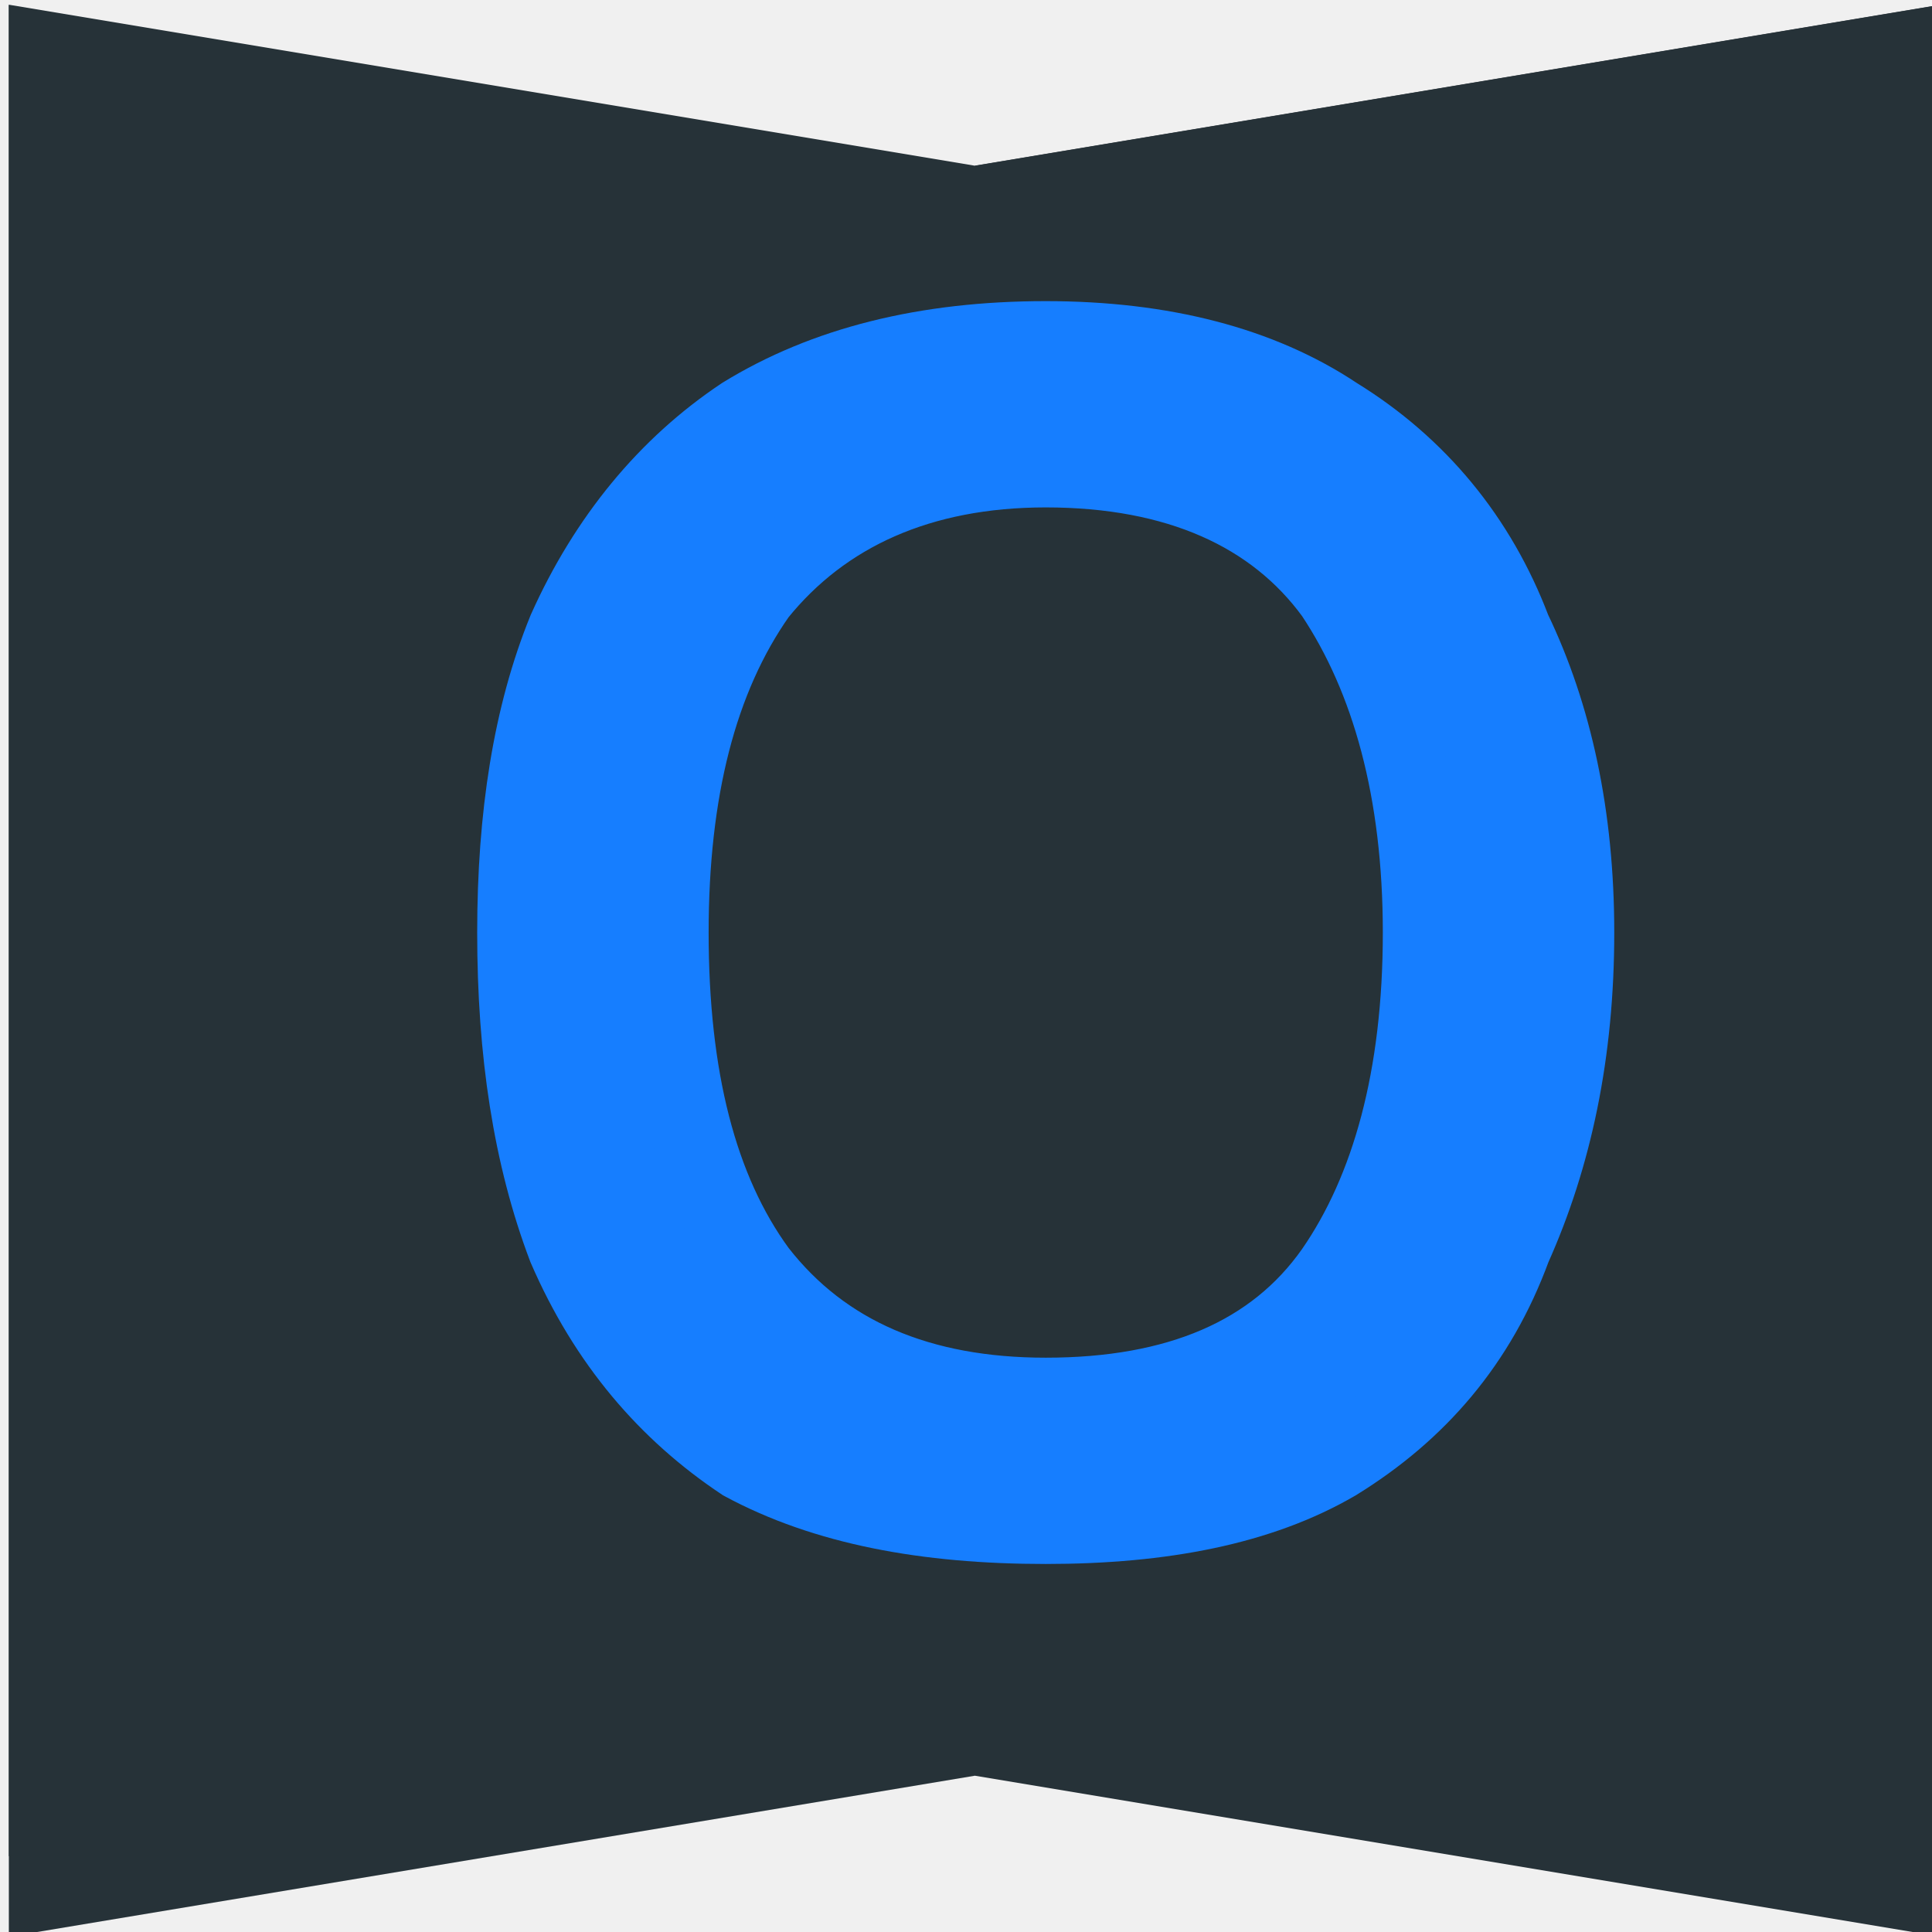
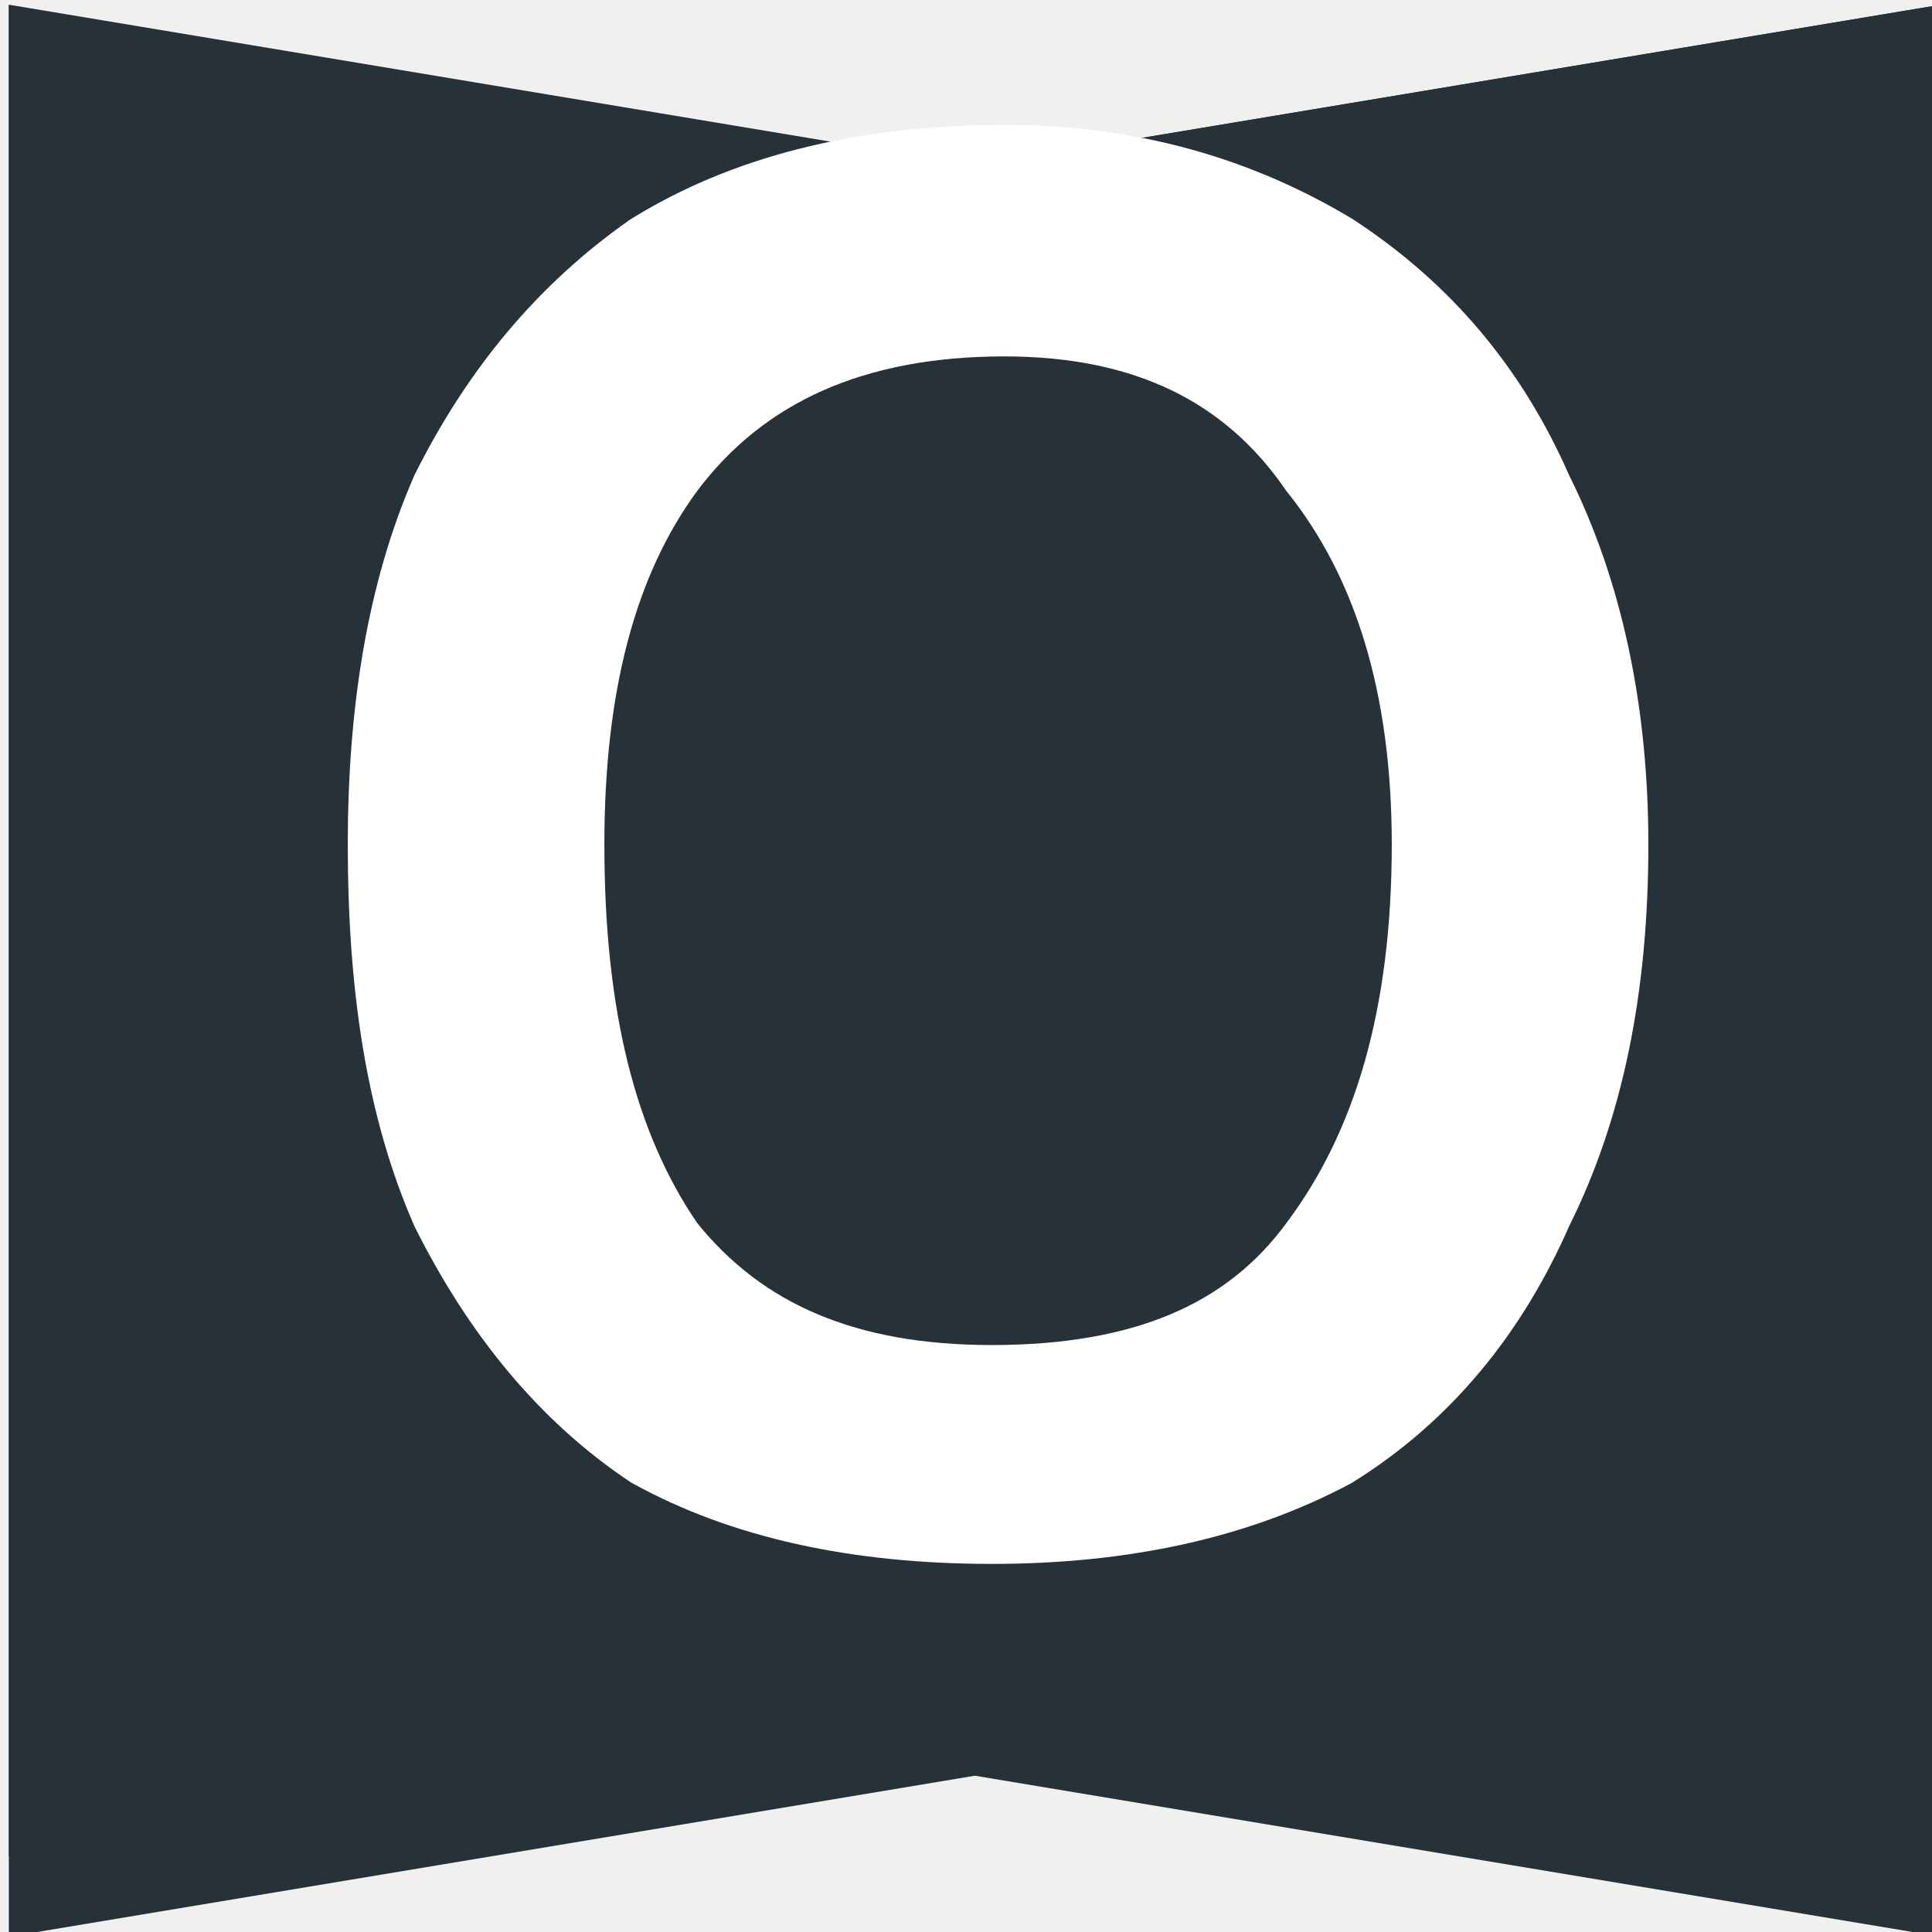
<svg xmlns="http://www.w3.org/2000/svg" version="1.1" id="svg2" x="0px" y="0px" viewBox="-304 395.6 2.4 2.4" style="enable-background:new -304 395.6 2.4 2.4;" xml:space="preserve">
  <style type="text/css">
	.st0{fill:#263238;}
	.st1{display:none;fill:#FF1654;}
	.st2{display:none;fill:none;stroke:#FF1654;stroke-width:9.082929e-002;}
	.st3{display:none;fill:none;stroke:#FF1654;stroke-width:6.562500e-002;}
	.st4{display:none;fill:none;stroke:#FF1654;stroke-width:0.188;}
- 	.st5{fill:#167EFF;stroke:#167EFF;stroke-width:0.1;stroke-miterlimit:10;}
- 	.st6{font-family:'SegoeUI-Semibold';}
- 	.st7{font-size:2px;}
+ 	.st5{fill:#FFFFFF;stroke:#FFFFFF;stroke-width:0.1;stroke-miterlimit:10;}
+ 	.st6{font-family:'TwCenMT-Regular';}
+ 	.st7{font-size:2.3px;}
</style>
  <defs>
	
	
		</defs>
  <g id="layer2" transform="translate(0.01098633,-1.49414)">
    <path id="path4586" class="st0" d="M-301.6,397.1L-301.6,397.1L-301.6,397.1l0,2.4h0l0,0   l-1.2-0.2h0l-1.2,0.2l0,0h0v-2.4h0l0,0l1.2,0.2h0L-301.6,397.1z" />
    <path id="path4584" class="st0" d="M-301.6,397.1l-1.2,0.2l1.2,2.1V397.1z" />
    <path id="path4582" class="st1" d="M-304,397.1l1.2,2.1v-1.9L-304,397.1z" />
    <path id="path4580" class="st0" d="M-304,397.1v2.3l1.2-0.2L-304,397.1z" />
    <path id="path4835" class="st1" d="M-302.8,397.3v1.9l1.2,0.2L-302.8,397.3z" />
    <path id="path5239" class="st2" d="M-302.8,399.1v-1.7" />
    <path id="path5239-6" class="st3" d="   M-302.7,399.2l-0.1-0.1" />
    <path id="path5239-6-7" class="st3" d="   M-302.8,399.2l-0.1-0.1" />
    <path id="path5239-6-7-5" class="st3" d="   M-302.8,397.4l0.1,0.1" />
    <path id="path5239-3" class="st4" d="M-302.7,399.2v-0.3" />
    <path id="path5239-3-5" class="st4" d="M-302.8,399v-0.3" />
    <path id="path5239-3-5-6" class="st4" d="M-302.8,398.8v-0.3" />
    <path id="path5239-3-5-2" class="st4" d="M-302.9,397.7v-0.3" />
    <path id="path5239-3-5-9" class="st4" d="M-302.8,397.9v-0.3" />
    <path id="path5239-3-5-1" class="st4" d="M-302.8,398.1v-0.3" />
    <path id="path5239-3-5-27" class="st4" d="M-302.8,398.3V398" />
    <path id="path5239-3-5-0" class="st4" d="M-302.8,398.5v-0.3" />
    <path id="path5239-3-5-93" class="st4" d="M-302.8,398.9v-0.3" />
  </g>
  <g id="g4880" transform="translate(0.01098633,-1.49414)">
</g>
  <g id="layer6" transform="translate(0.01098633,-1.49414)">
</g>
  <g id="g4884" transform="translate(0.01098633,-1.49414)">
</g>
  <g id="layer5" transform="translate(0.01098633,-1.49414)">
</g>
  <g id="g4888" transform="translate(0.01098633,-1.49414)">
</g>
  <g id="layer7" transform="translate(0.01098633,-1.49414)">
</g>
  <g id="g4910" transform="translate(0.01098633,-1.49414)">
</g>
-   <text transform="matrix(1 0 0 1 -303.4822 397.4772)" class="st5 st6 st7">O</text>
+   <text transform="matrix(1 0 0 1 -303.6586 397.4771)" class="st5 st6 st7">O</text>
</svg>
